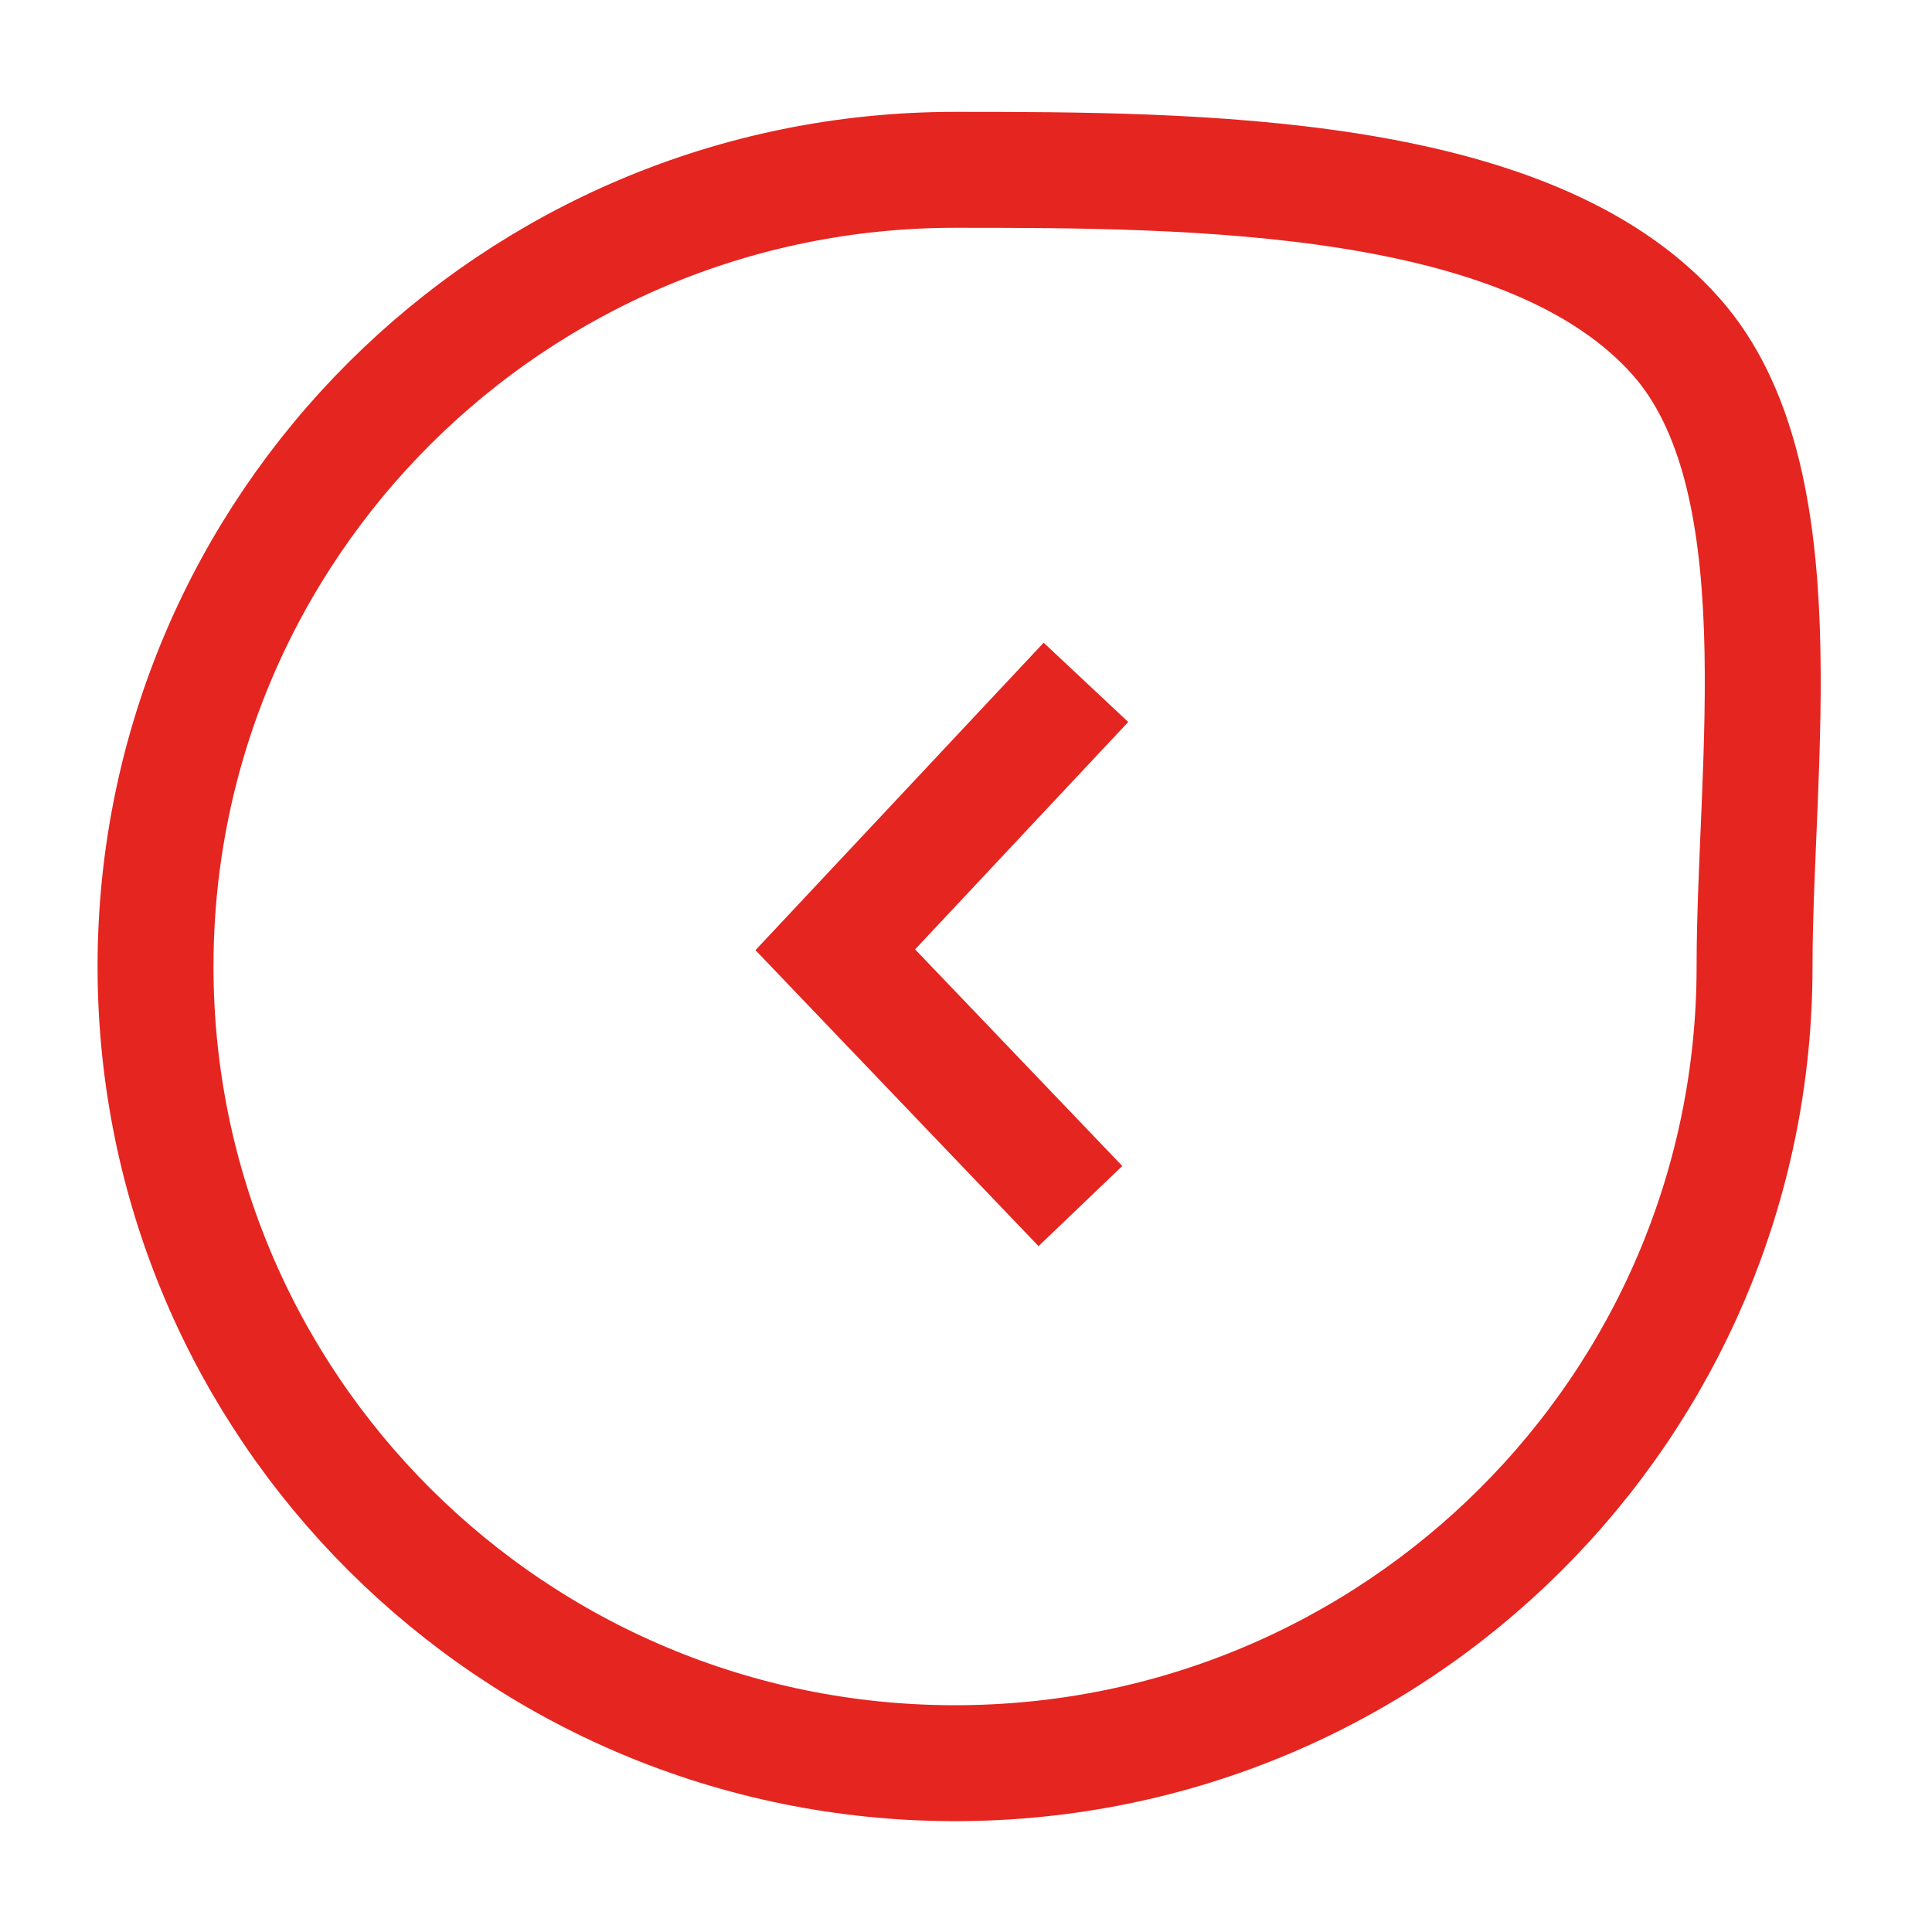
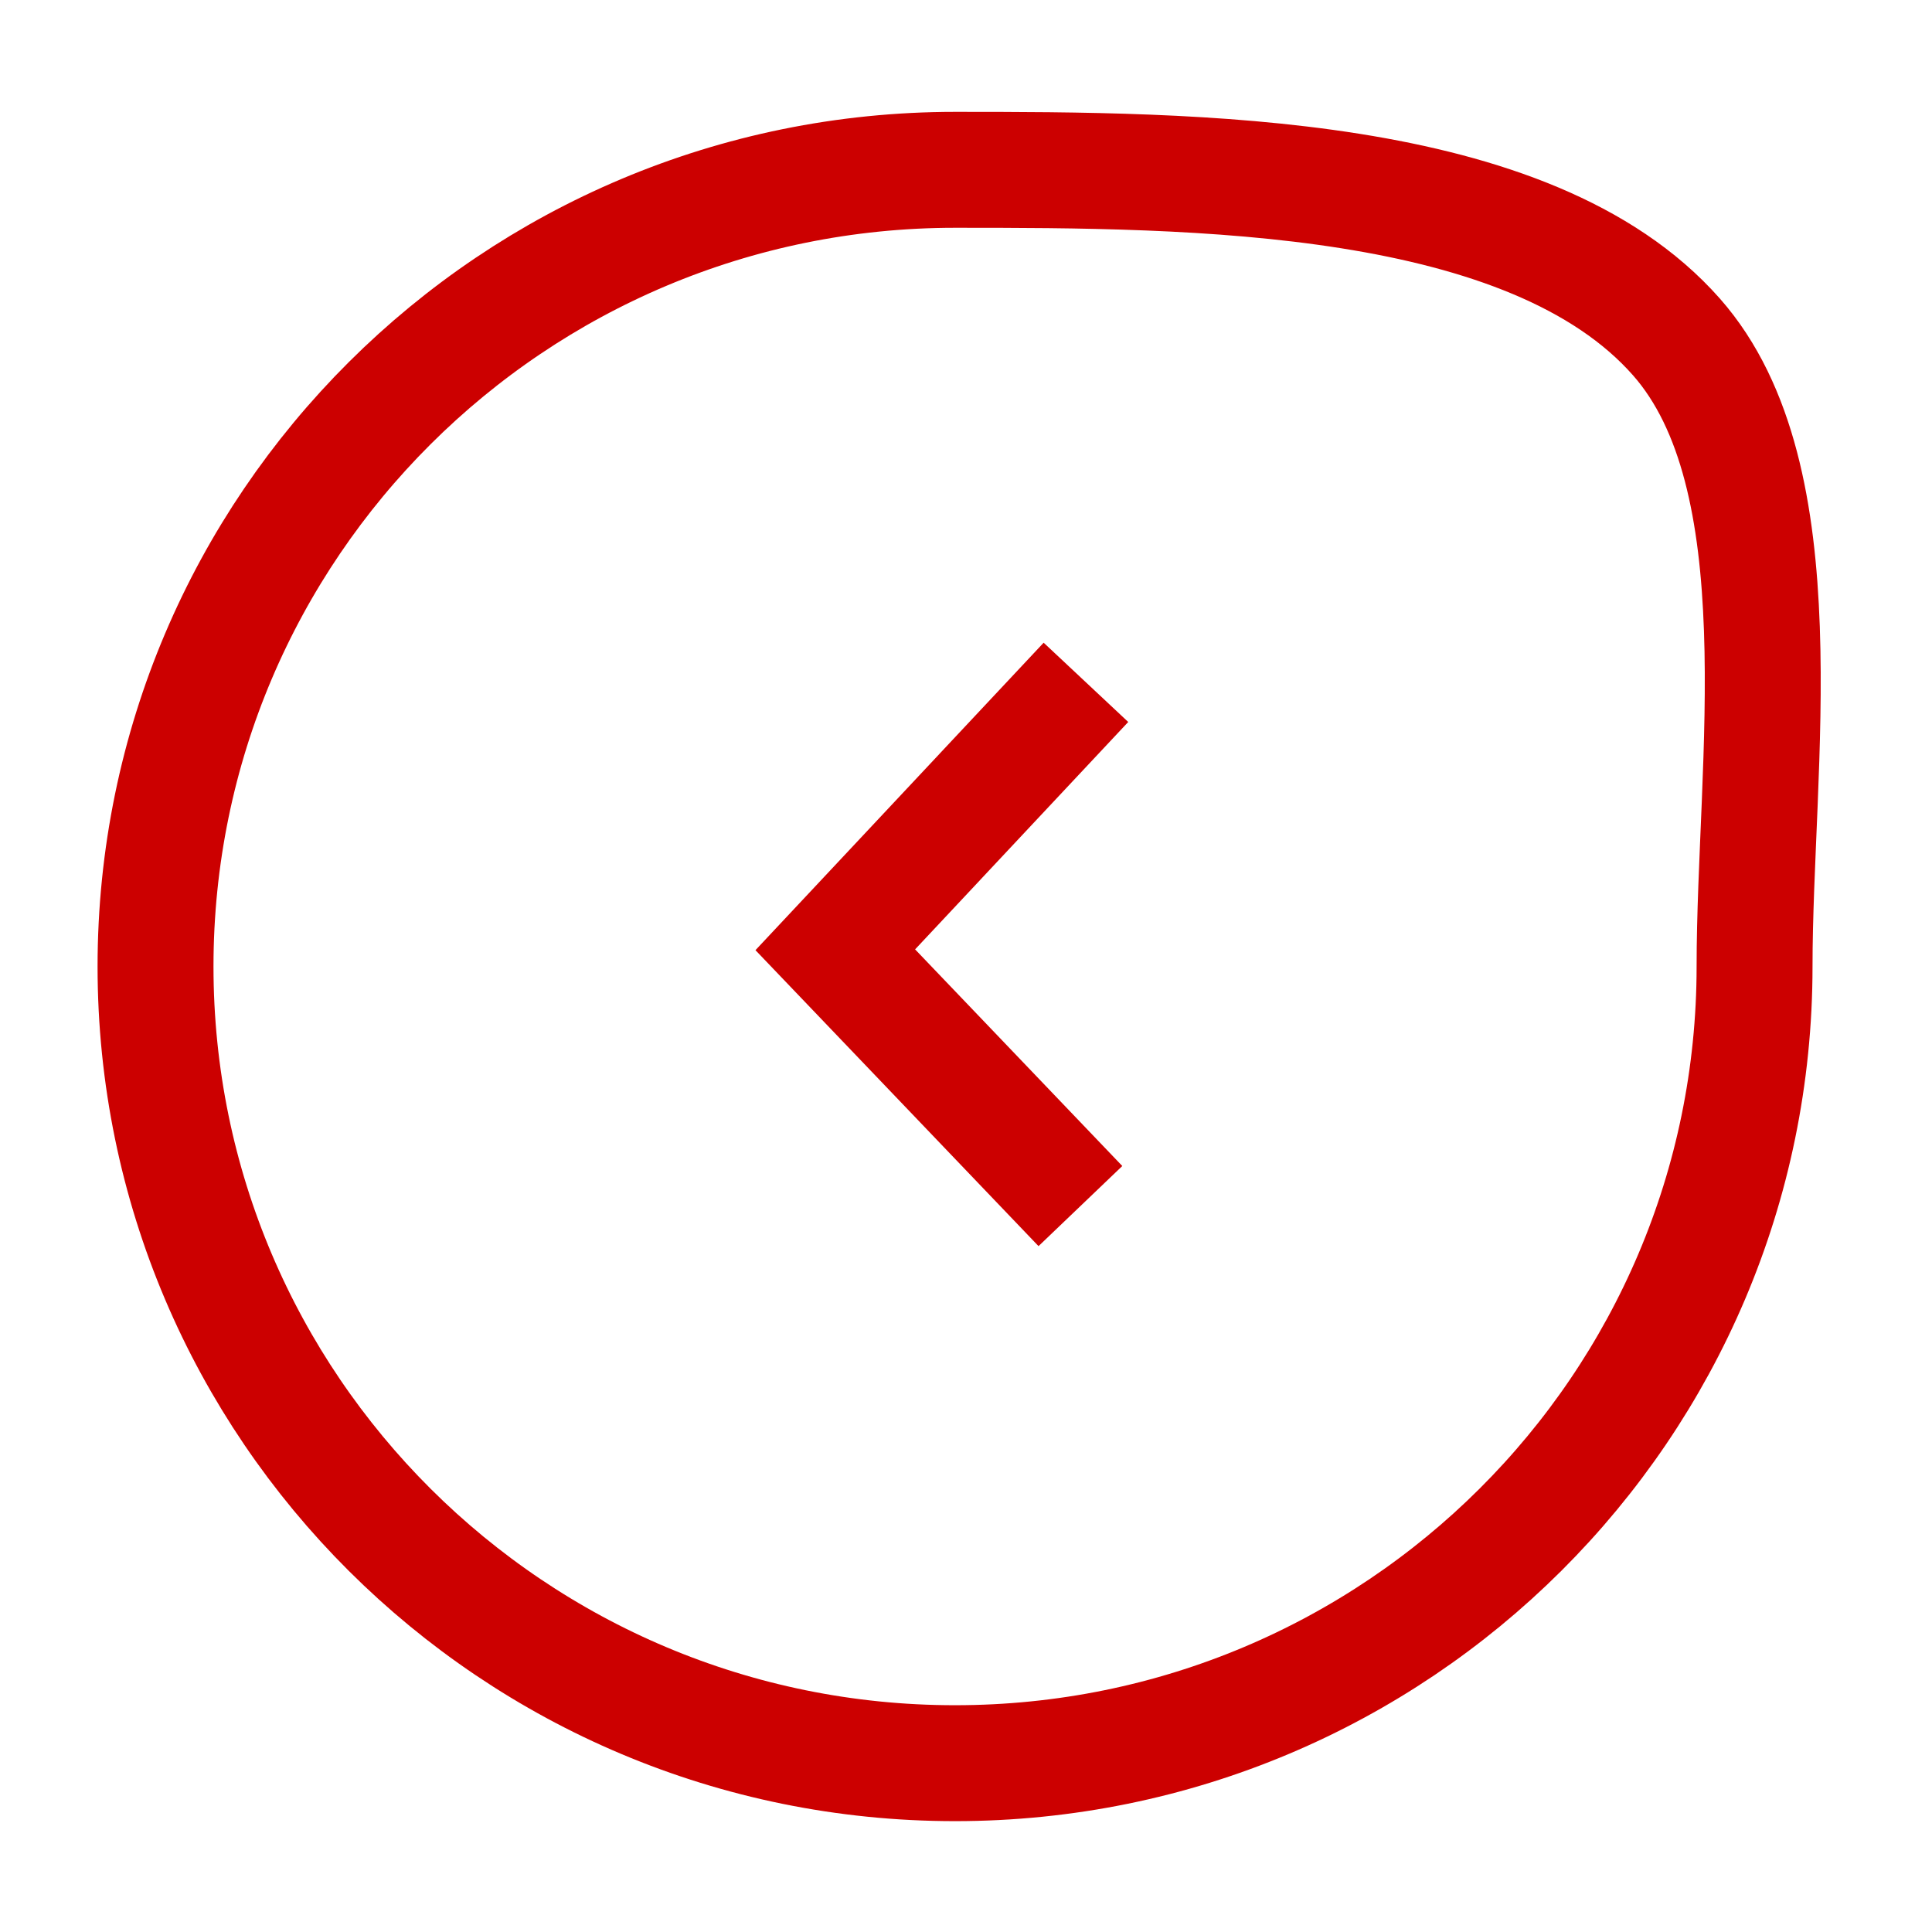
<svg xmlns="http://www.w3.org/2000/svg" version="1.1" id="Ebene_1" x="0px" y="0px" width="50px" height="50px" viewBox="0 0 50 50" enable-background="new 0 0 50 50" xml:space="preserve">
  <g>
    <path fill="none" stroke="#78CBE4" stroke-width="3" stroke-miterlimit="10" d="M-26.473,40.958h-39.286V8.057h38.616   c0,0,2.232-0.215,4.241,1.282c2.01,1.495,2.01,4.272,2.01,4.272V33.48" />
    <path fill="none" stroke="#78CBE4" stroke-width="3" stroke-miterlimit="10" d="M-32.962,24.616   c0,5.774-4.642,10.456-10.362,10.456c-5.721,0-10.363-4.682-10.363-10.456c0-5.774,4.642-10.455,10.363-10.455   C-37.604,14.161-32.962,18.841-32.962,24.616z" />
  </g>
  <path fill="none" stroke="#78CBE4" stroke-width="3" stroke-linecap="round" stroke-miterlimit="10" d="M-43.531,107.193  l2.807-20.466c0,0,0.586-1.872,0.819-2.223c0.233-0.353,1.052-1.171,1.052-1.171l12.63-9.707c0,0,2.692-2.689,2.924-3.86  c0.415-2.077-1.521-4.795-3.858-4.795h-35.788c0,0-4.092,0.584-3.977,4.094c0.117,3.508,2.925,5.615,2.925,5.615l12.28,8.887  c0,0,1.149,1.204,1.519,3.16c0.47,2.453,0.704,5.612,0.704,5.612" />
  <g>
    <ellipse fill="none" stroke="#78CBE4" stroke-width="3" stroke-linecap="round" stroke-miterlimit="10" cx="25.661" cy="75.953" rx="4.686" ry="4.414" />
    <path fill="none" stroke="#78CBE4" stroke-width="3" stroke-linecap="round" stroke-miterlimit="10" d="M38.366,101.16   C44.177,97.35,48,90.897,48,83.583c0-11.706-9.782-21.197-21.848-21.197c-12.068,0-21.851,9.491-21.851,21.197   c0,11.705,9.782,21.196,21.851,21.196V86.578" />
  </g>
  <g>
-     <path fill="none" stroke="#E52520" stroke-width="3" stroke-miterlimit="10" d="M45.408,25.013c0-5.21,1.179-12.663-2.021-16.292   c-3.793-4.302-12.474-4.326-18.672-4.326c-11.425,0-20.69,9.231-20.69,20.618s9.266,20.618,20.69,20.618   C36.144,45.631,45.408,36.399,45.408,25.013z" />
-     <polyline fill="none" stroke="#E52520" stroke-width="3" stroke-miterlimit="10" points="28.104,17.659 21.617,24.58    27.961,31.213  " />
+     <path fill="none" stroke="#CC0000" stroke-width="3" stroke-miterlimit="10" d="M45.408,25.013c0-5.21,1.179-12.663-2.021-16.292   c-3.793-4.302-12.474-4.326-18.672-4.326c-11.425,0-20.69,9.231-20.69,20.618s9.266,20.618,20.69,20.618   C36.144,45.631,45.408,36.399,45.408,25.013z" />
+     <polyline fill="none" stroke="#CC0000" stroke-width="3" stroke-miterlimit="10" points="28.104,17.659 21.617,24.58    27.961,31.213  " />
  </g>
  <g>
    <ellipse fill="none" stroke="#78CBE4" stroke-width="3" stroke-miterlimit="10" cx="25.786" cy="133.072" rx="5.481" ry="5.532" />
    <path fill="none" stroke="#78CBE4" stroke-width="3" stroke-miterlimit="10" d="M40.551,133.32   c0,7.827-13.433,27.703-14.122,27.703c-1.088,0-14.223-19.876-14.223-27.703c0-7.828,6.344-14.175,14.172-14.175   S40.551,125.492,40.551,133.32z" />
  </g>
  <g>
    <g>
      <path fill="none" stroke="#78CBE4" stroke-width="3" stroke-linecap="round" stroke-miterlimit="10" d="M-53.496,156.018v-32.836    h28.731v32.275c0,0,0.188,1.867-1.119,3.547c-1.306,1.679-3.731,1.679-3.731,1.679h-17.352" />
      <polyline fill="none" stroke="#78CBE4" stroke-width="3" stroke-linecap="round" stroke-miterlimit="10" points="-60.399,150.98     -60.399,116.651 -31.108,116.651   " />
    </g>
  </g>
</svg>
